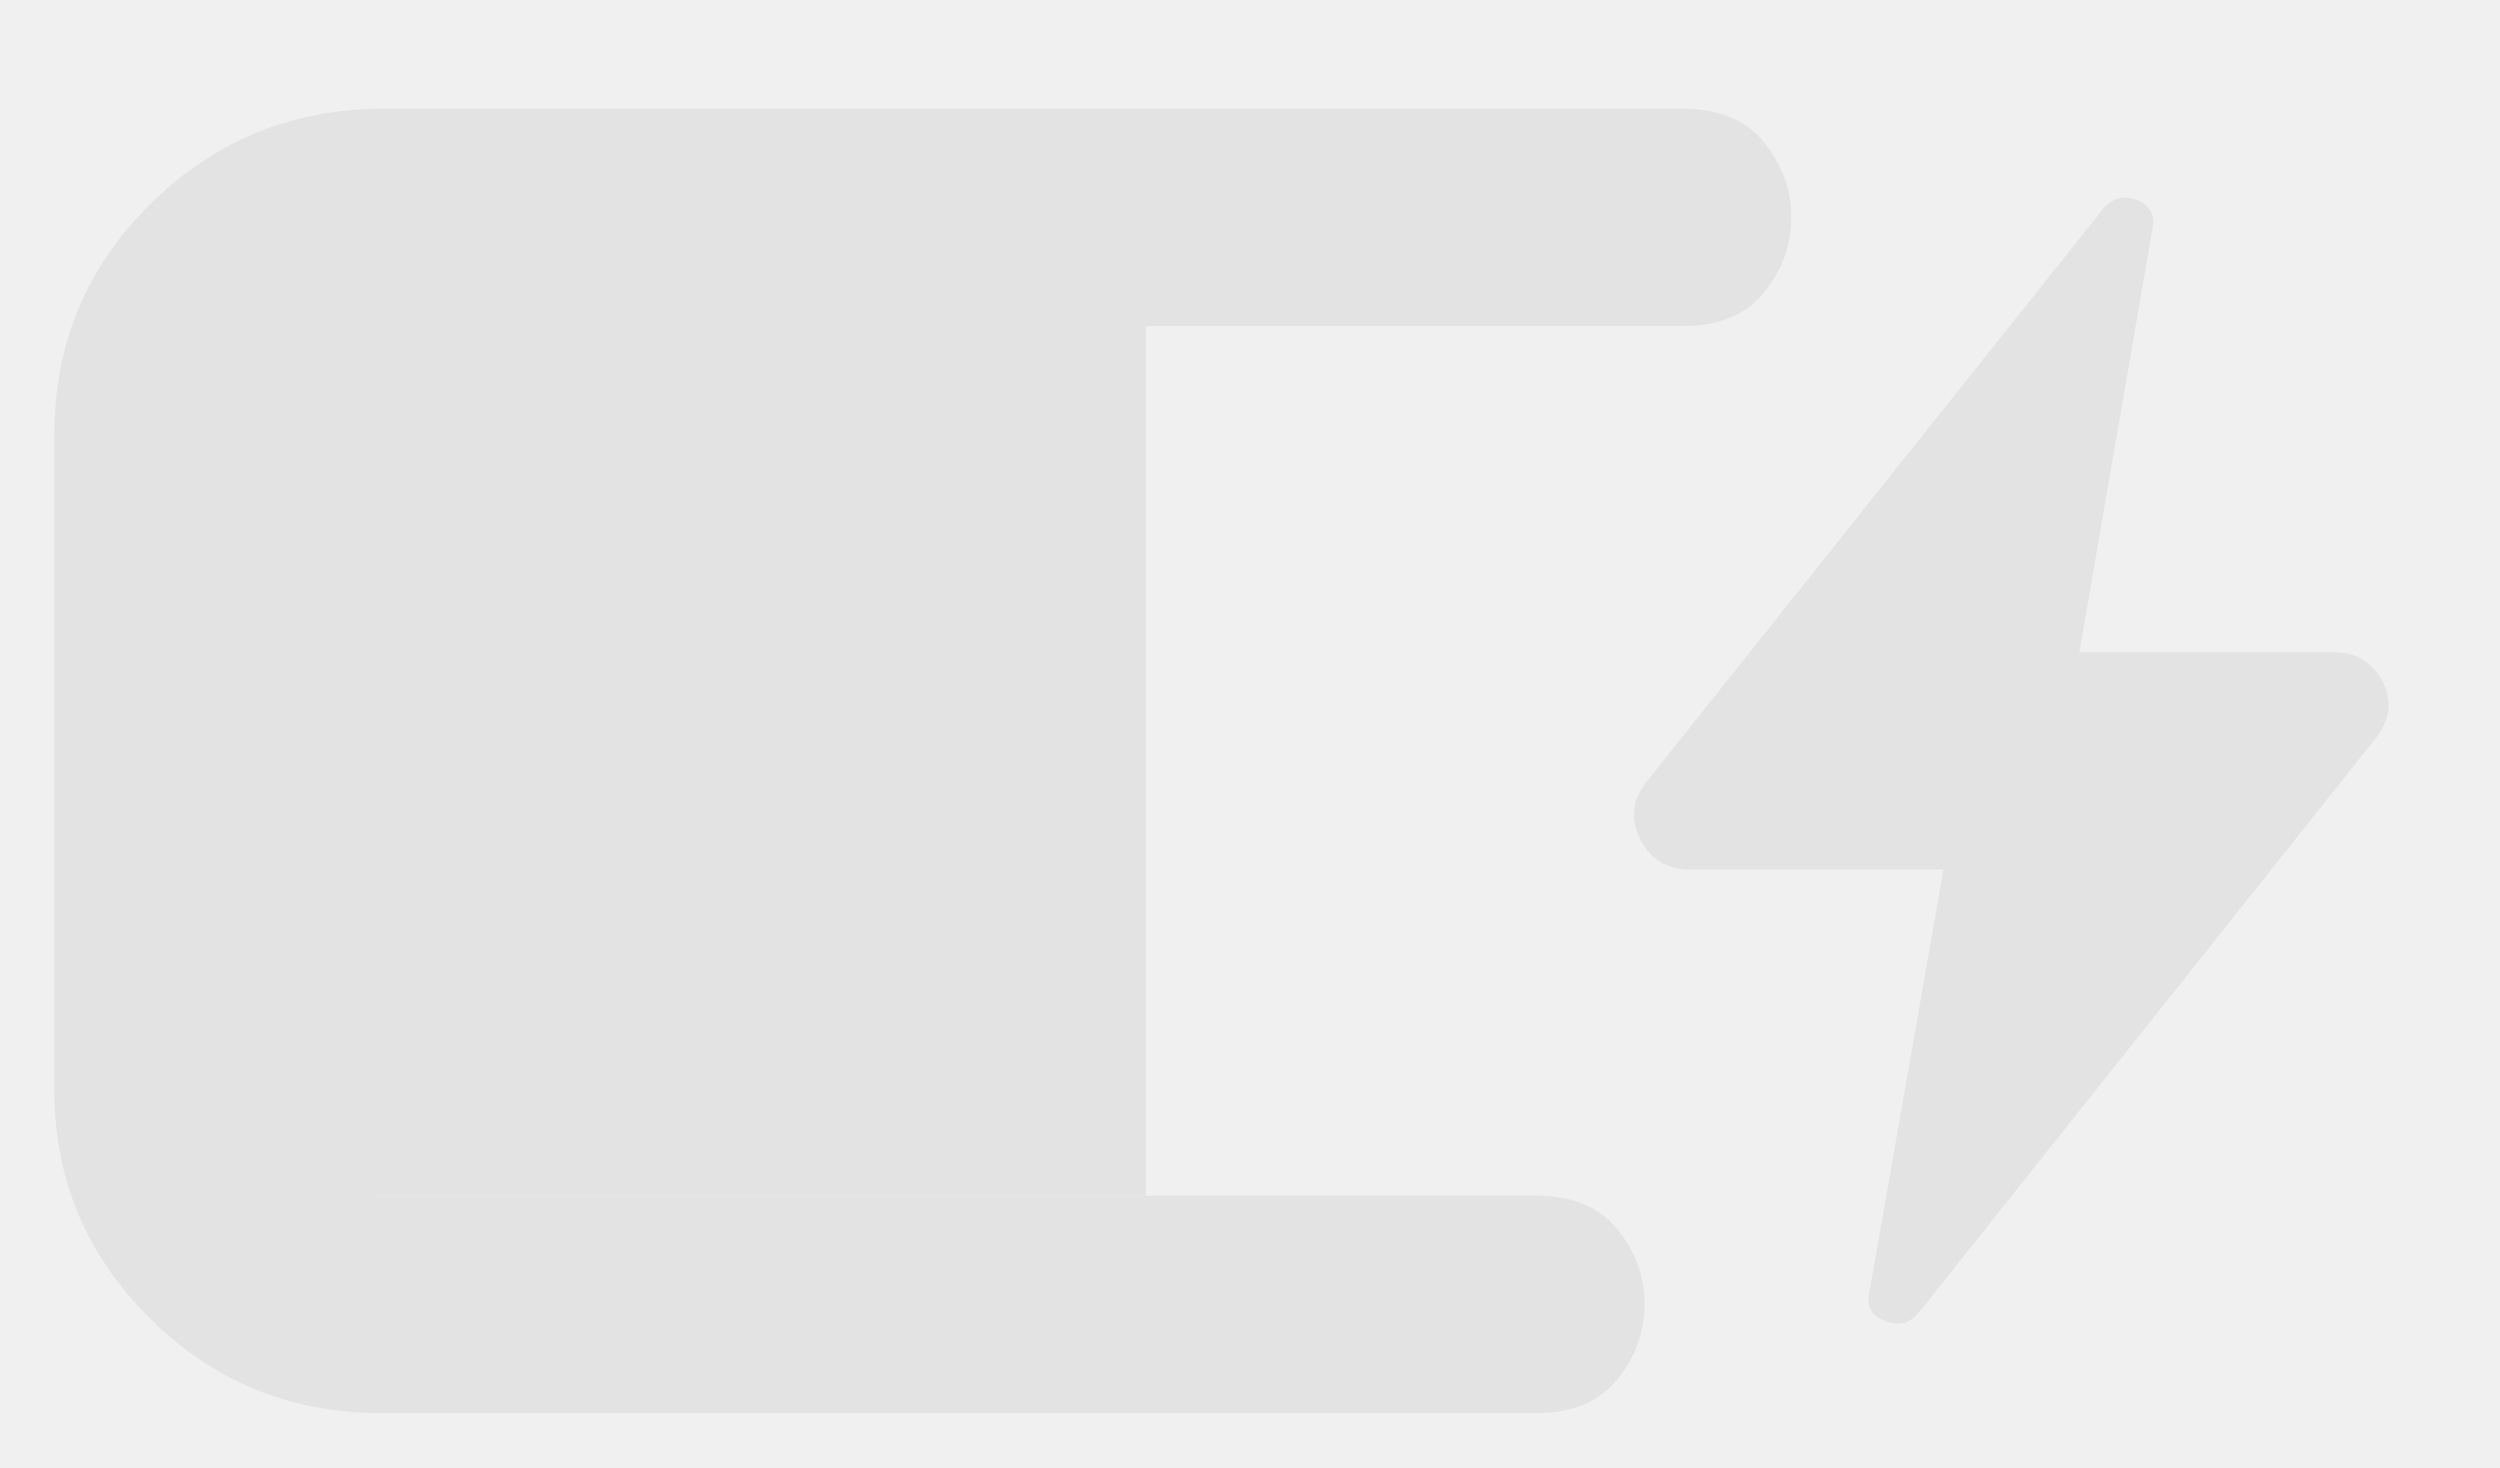
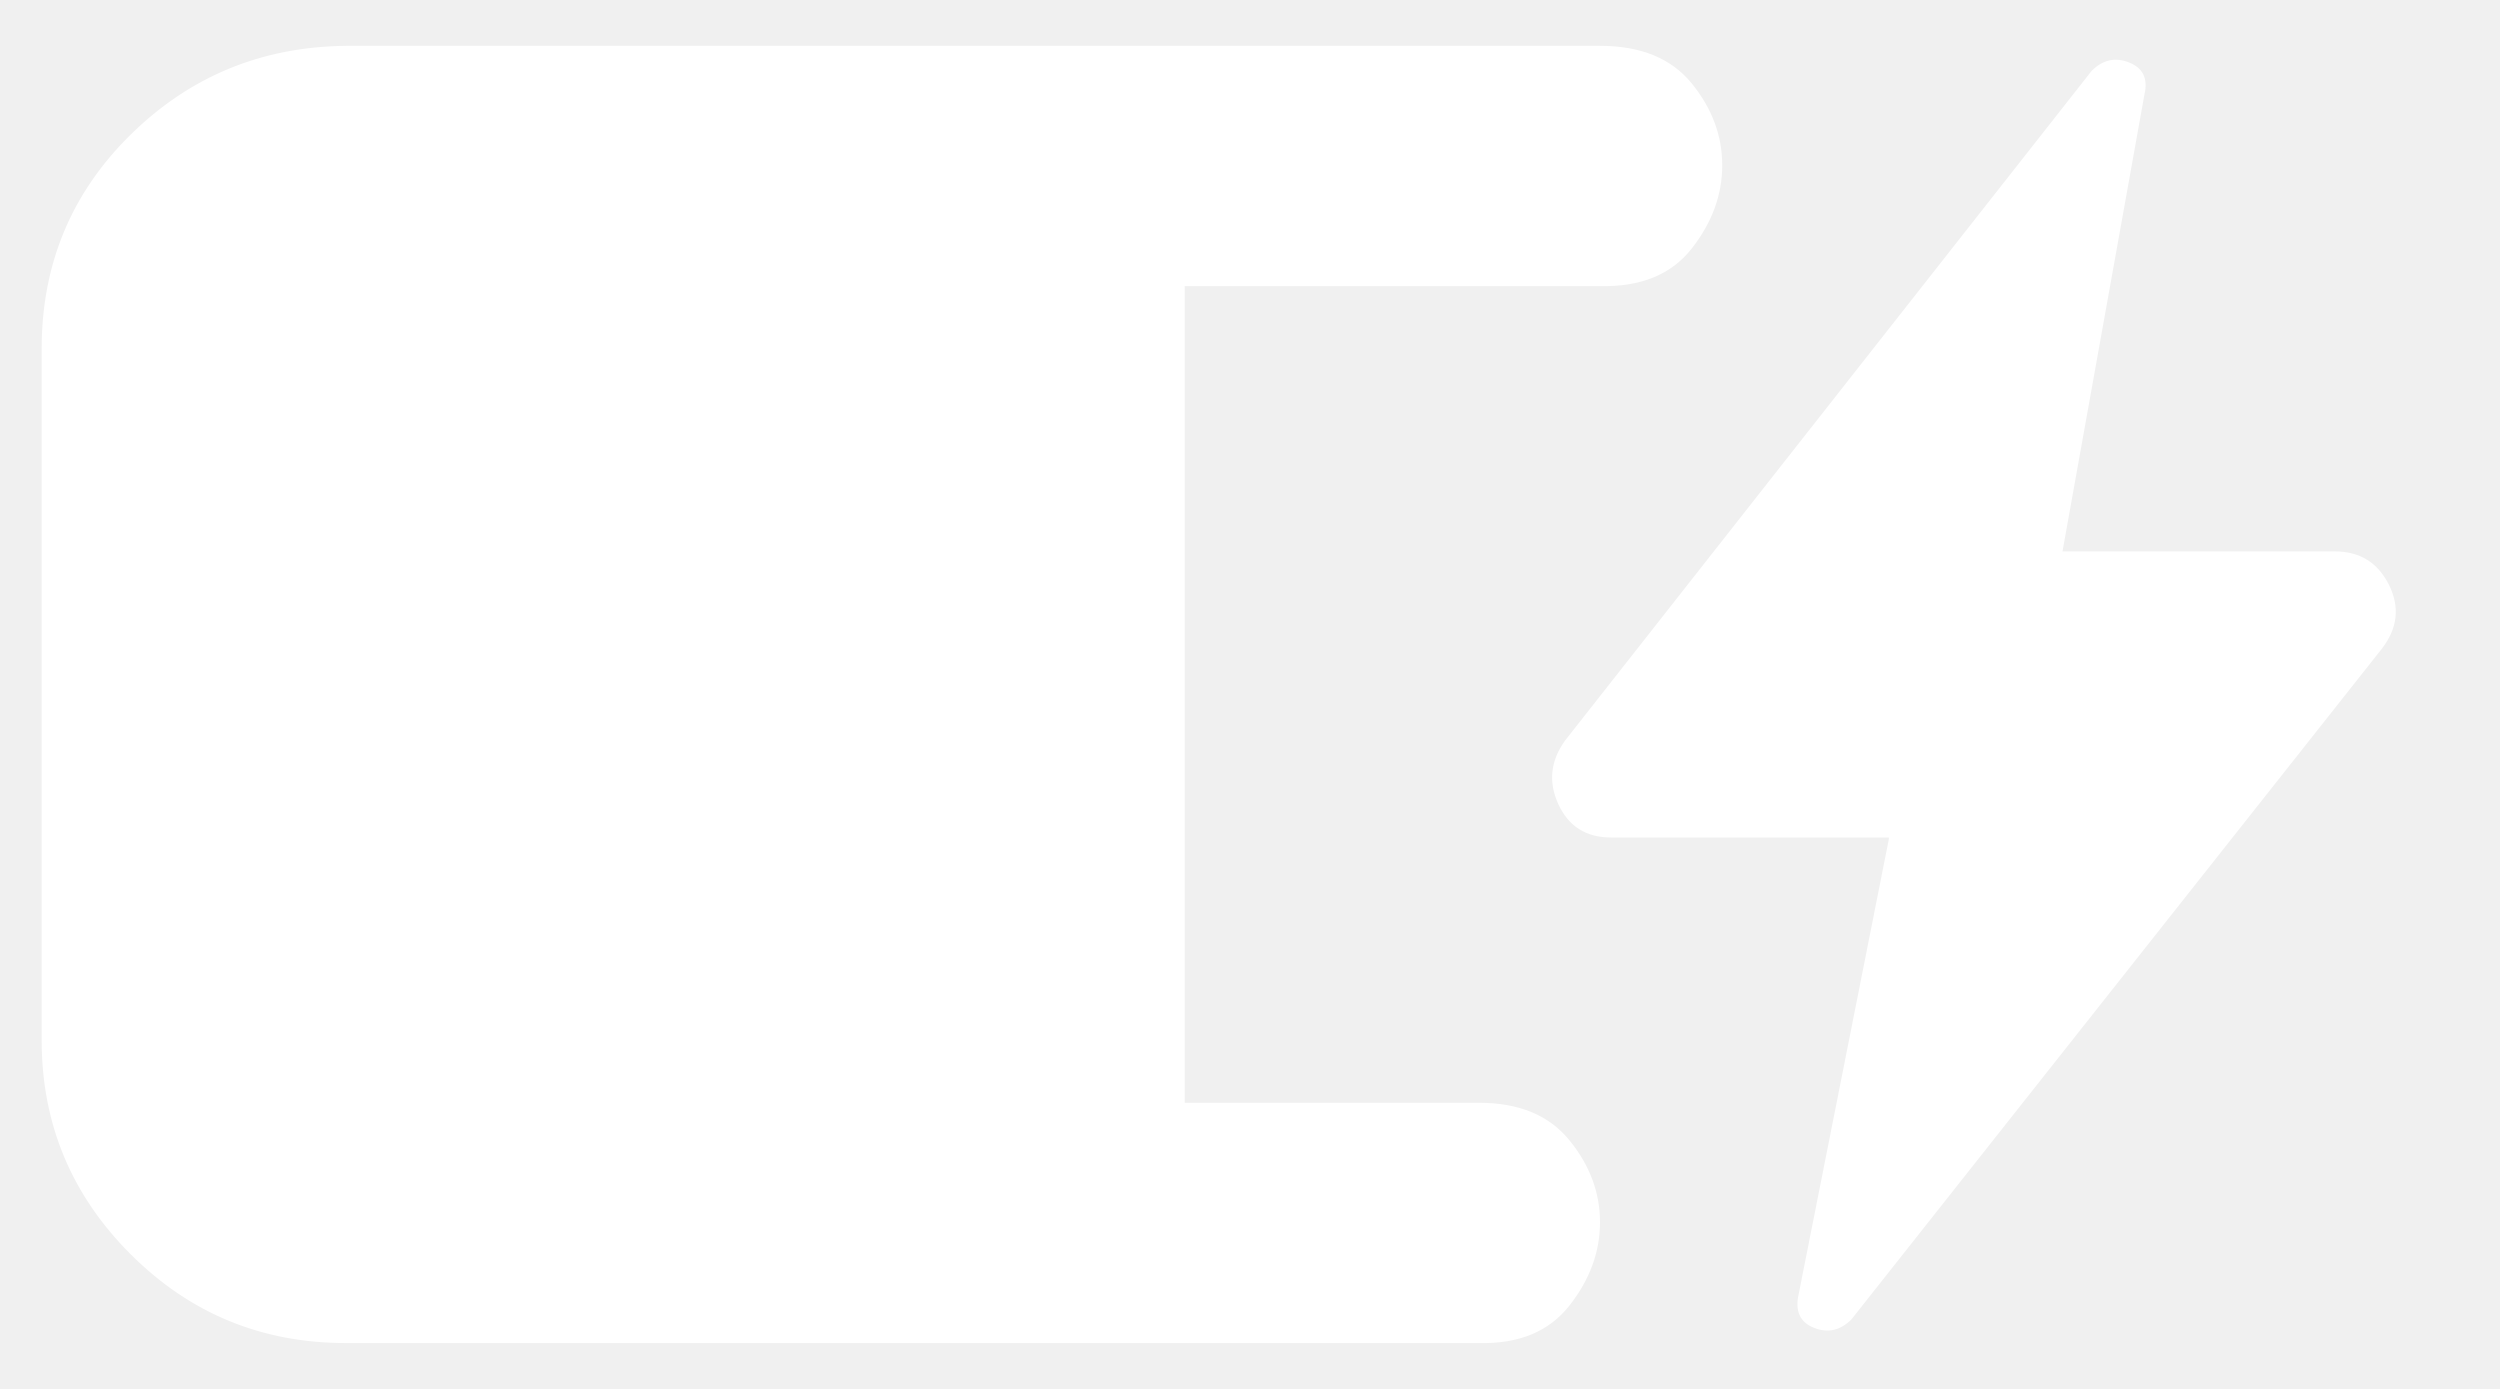
- <svg xmlns="http://www.w3.org/2000/svg" viewBox="0.5 5.0 23.0 13.5" height="13.5" width="23.0" fill="#e3e3e3" version="1.1" id="svg1">
-   <defs id="defs1" />
-   <path d="M4,18q-1.25,0-2.13-0.88T1,15V9Q1,7.75 1.88,6.88T4,6H15.98q0.5,0 0.75,0.31T16.98,7T16.73,7.69T15.98,8H4Q3.58,8 3.29,8.29T3,9v6q0,0.42 0.29,0.71T4,16H14.63q0.5,0 0.75,0.31T15.63,17t-0.25,0.69T14.63,18H4ZM3,16q0,0 0-0.29T3,15V9Q3,8.57 3,8.29T3,8v5.38q0,0.5 0,1.06T3,15v1Zm15.38-3H16.05q-0.32,0-0.46-0.28t0.06-0.53l4.2-5.27q0.13-0.15 0.31-0.08q0.19,0.08 0.14,0.28L19.63,11h2.33q0.32,0 0.46,0.27T22.35,11.8l-4.2,5.28q-0.13,0.15-0.31,0.07q-0.19-0.07-0.14-0.27L18.38,13Z" id="path1" />
-   <path style="fill:#e3e3e3;fill-opacity:1;stroke:none;stroke-width:0.008" d="M 2.905,12 V 8 H 6.973 11.042 v 4 4 H 6.973 2.905 Z" id="path2" />
+ <svg xmlns="http://www.w3.org/2000/svg" viewBox="1.5 5.0 18.0 10.0" width="18.0" height="10.0" fill="#ffffff">
+   <path d="M3.99,14.67q-0.91,0-1.55-0.64T1.8,12.49V7.51q0-0.91 0.64-1.54T3.99,5.33h9.03q0.44,0 0.66,0.27t0.22,0.59t-0.22,0.6T13.02,7.06H3.99q-0.19,0-0.33,0.13T3.53,7.51v4.97q0,0.19 0.13,0.33t0.33,0.13h8.16q0.43,0 0.65,0.27t0.22,0.59T12.8,14.4t-0.65,0.27H3.99ZM3.53,12.94q0,0 0-0.13t0-0.32V7.52q0-0.19 0-0.33t0-0.13v4.08q0,0.43 0,0.91t0,0.48v0.41ZM15.1,11.03H13.1q-0.27,0-0.38-0.24t0.05-0.46l3.79-4.82q0.12-0.12 0.27-0.06t0.11,0.23L16.35,8.97h1.96q0.27,0 0.39,0.24T18.65,9.67L14.83,14.5q-0.12,0.12-0.27,0.06t-0.11-0.24l0.65-3.28Z" />
+   <path d="M3.4,6.9 H10.03 V13.1 H3.4 Z" />
</svg>
